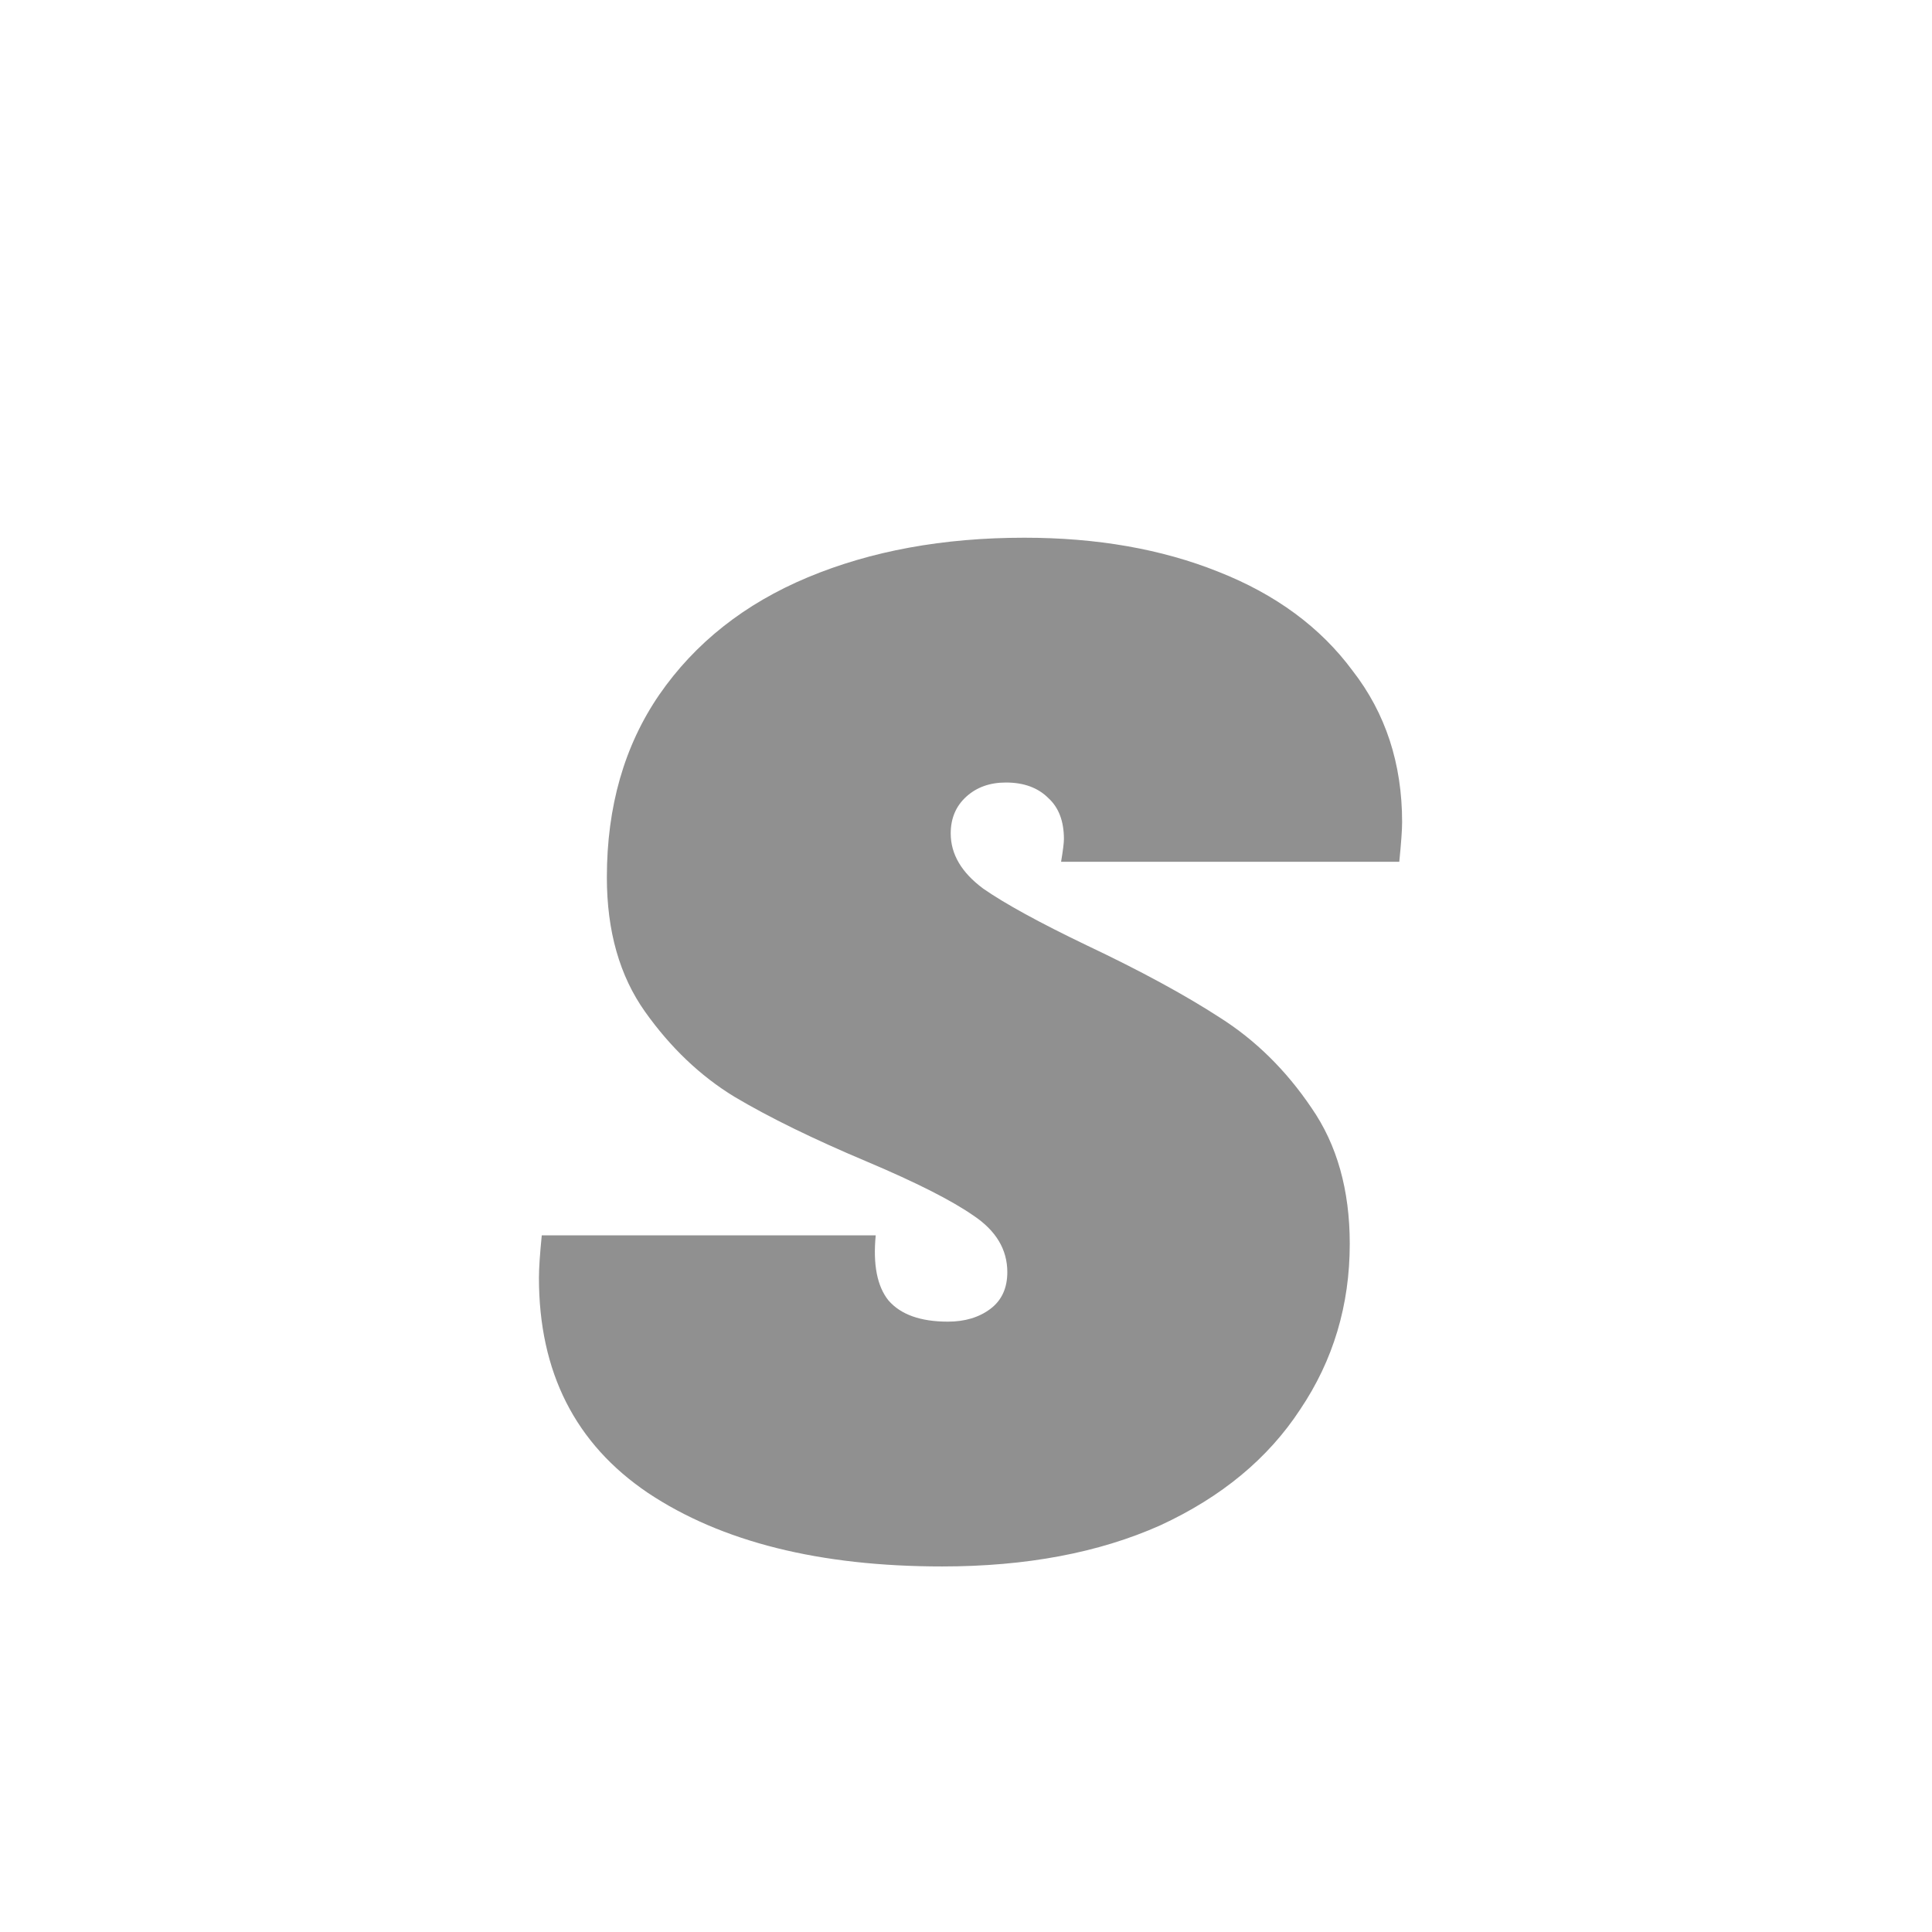
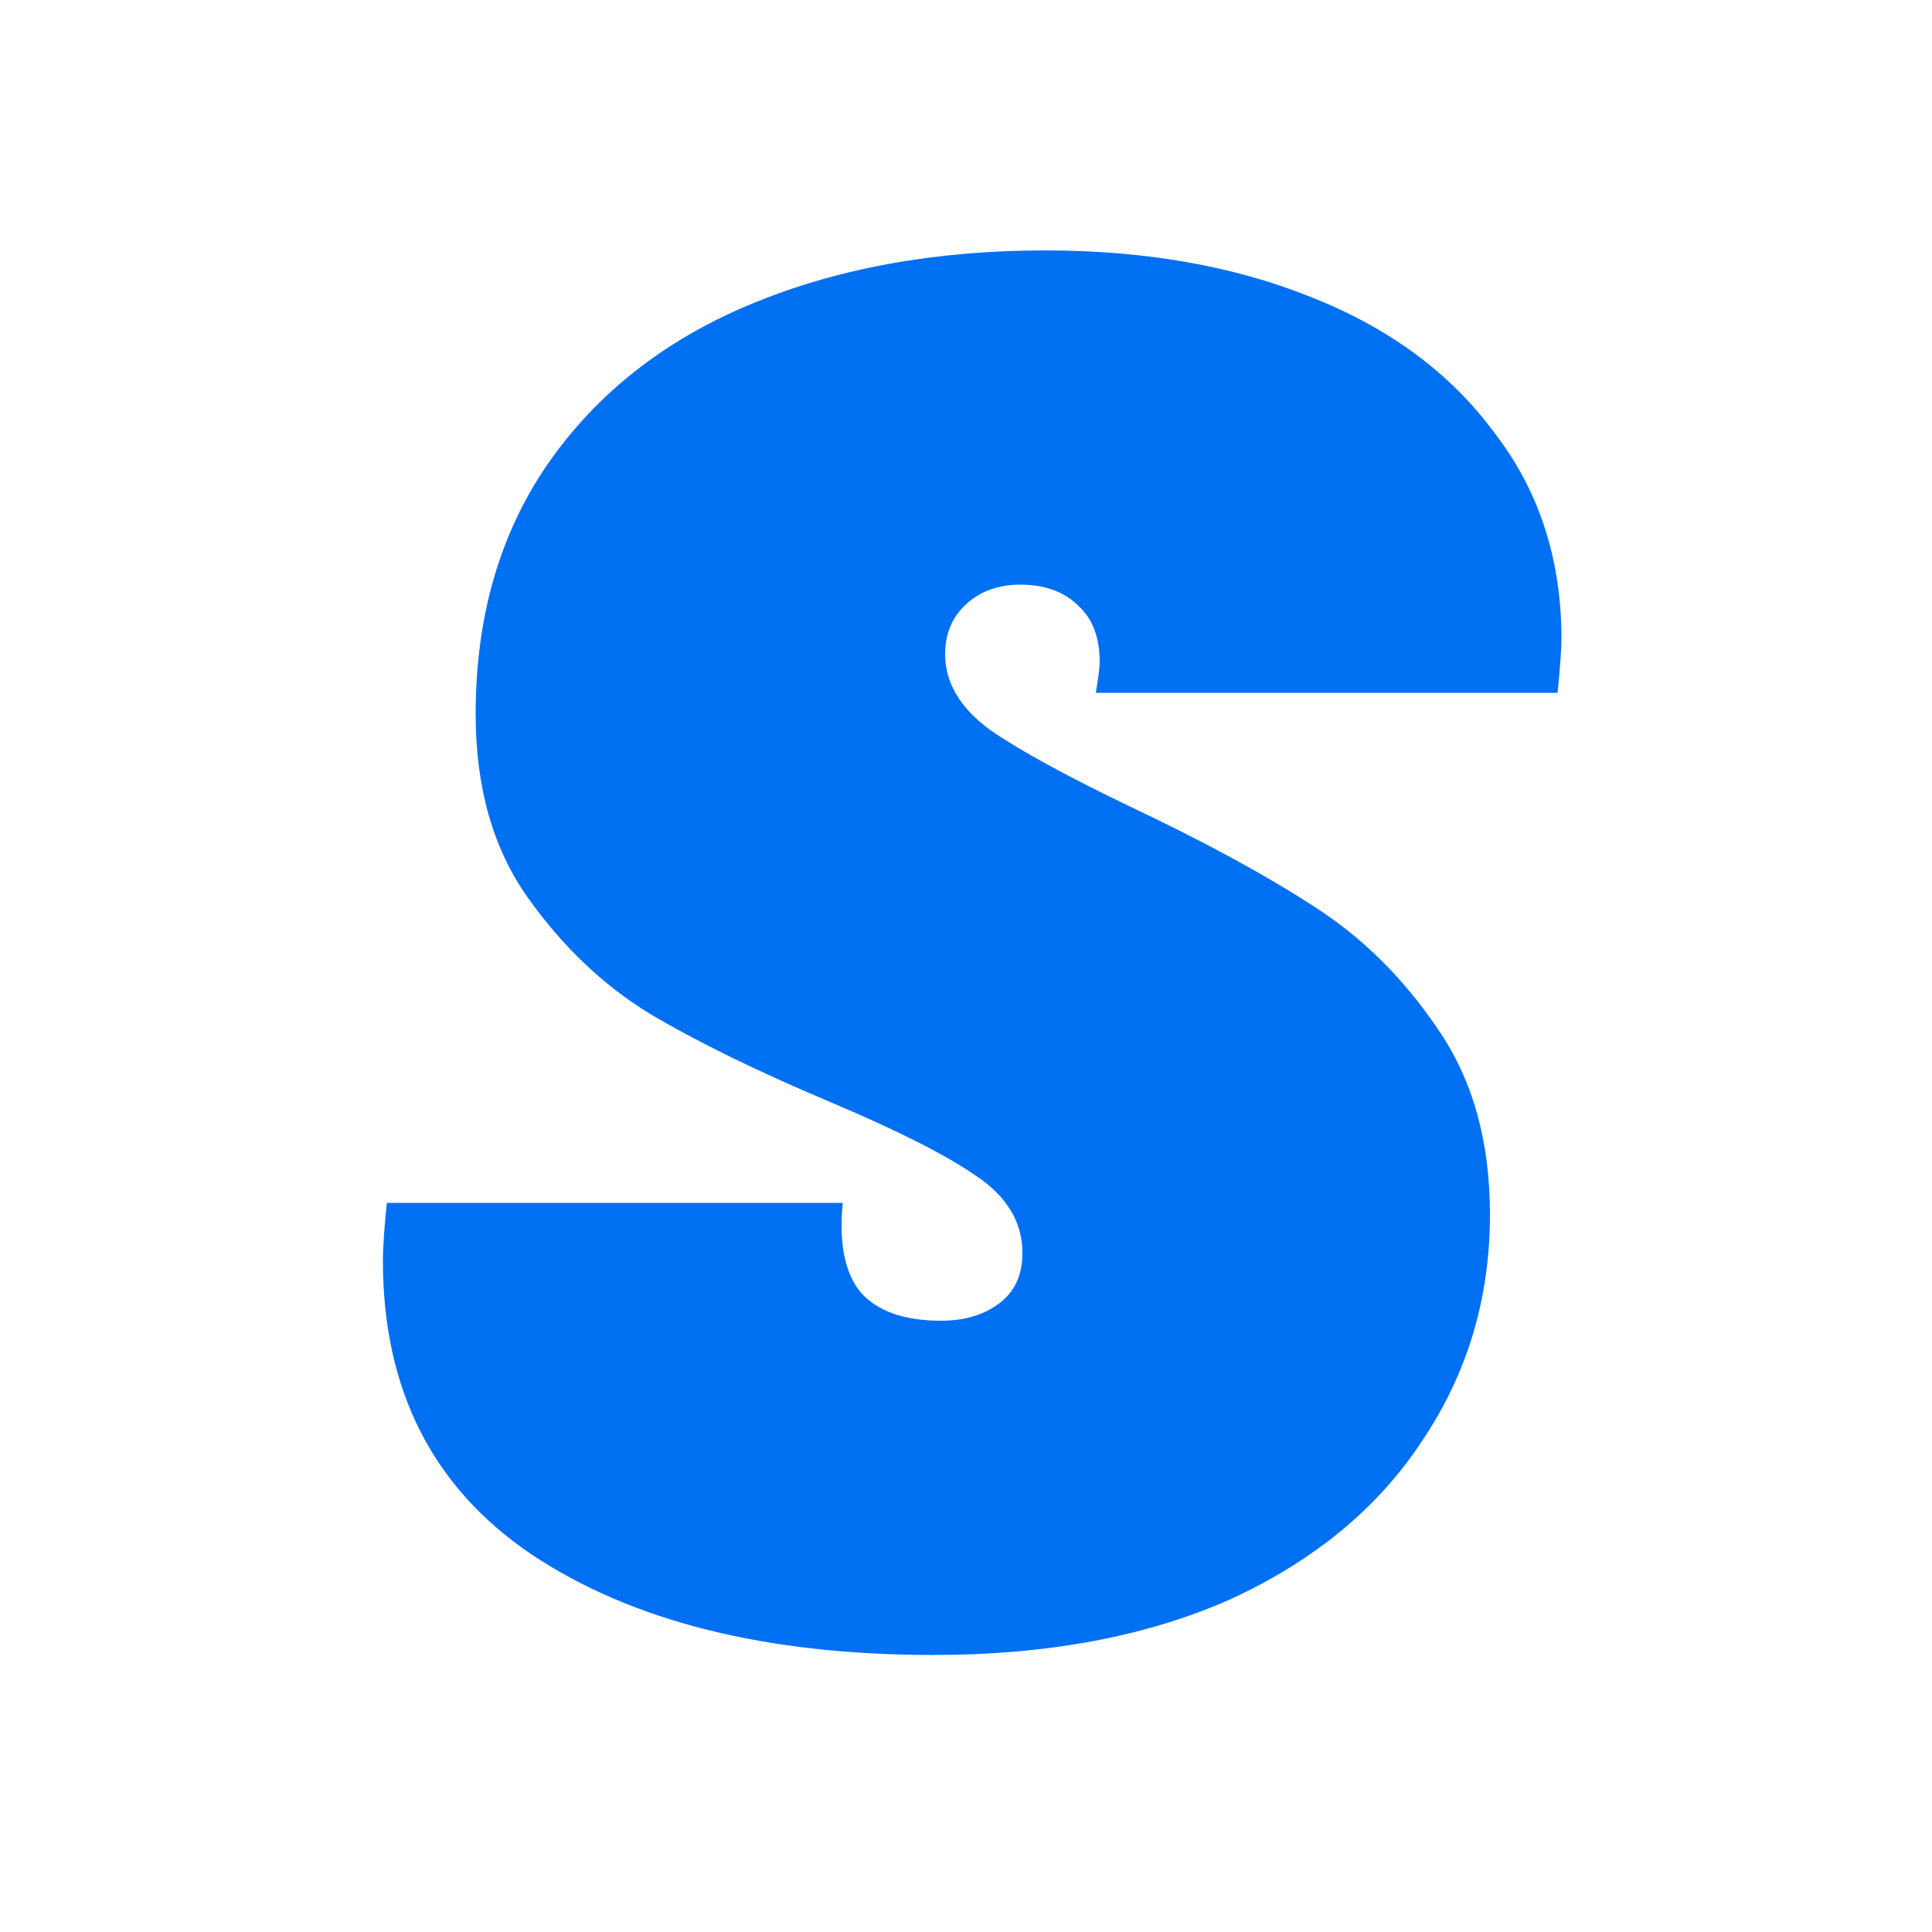
- <svg xmlns="http://www.w3.org/2000/svg" width="1024" height="1024" viewBox="0 0 1024 1024" fill="#909090">
-   <path d="M499.399 830.25C434.399 830.25 382.399 817.25 343.399 791.25C304.899 765.25 285.649 727.25 285.649 677.25C285.649 672.25 286.149 664.75 287.149 654.75H464.149C462.649 670.25 464.899 681.75 470.899 689.25C477.399 696.75 487.899 700.5 502.399 700.5C511.399 700.5 518.899 698.25 524.899 693.75C530.899 689.25 533.899 682.75 533.899 674.25C533.899 662.25 527.899 652.25 515.899 644.25C504.399 636.25 485.649 626.75 459.649 615.75C431.149 603.75 407.649 592.25 389.149 581.25C371.149 570.25 355.399 555.25 341.899 536.25C328.399 517.25 321.649 493.5 321.649 465C321.649 427.5 330.899 395.25 349.399 368.25C368.399 340.75 394.649 320 428.149 306C461.649 292 499.899 285 542.899 285C581.399 285 615.649 291 645.649 303C676.149 315 699.899 332.5 716.899 355.5C734.399 378 743.149 404.75 743.149 435.75C743.149 439.75 742.649 446.75 741.649 456.75H562.399C563.399 450.75 563.899 446.75 563.899 444.75C563.899 435.25 561.149 428 555.649 423C550.149 417.5 542.649 414.75 533.149 414.75C524.649 414.75 517.649 417.25 512.149 422.25C506.649 427.25 503.899 433.75 503.899 441.75C503.899 452.75 509.649 462.5 521.149 471C532.649 479 550.899 489 575.899 501C604.399 514.5 627.899 527.25 646.399 539.25C665.399 551.25 681.649 567.25 695.149 587.25C708.649 606.75 715.399 630.75 715.399 659.25C715.399 691.75 706.649 721 689.149 747C672.149 773 647.399 793.5 614.899 808.5C582.399 823 543.899 830.25 499.399 830.25Z" fill="#909090" />
+ <svg xmlns="http://www.w3.org/2000/svg" width="1024" height="1024" viewBox="0 0 1024 1024" fill="#0070F3">
+   <path d="M494.796 877.168C406.049 877.168 335.052 859.419 281.804 823.92C229.239 788.421 202.956 736.539 202.956 668.272C202.956 661.445 203.639 651.205 205.004 637.552H446.668C444.62 658.715 447.692 674.416 455.884 684.656C464.759 694.896 479.095 700.016 498.892 700.016C511.18 700.016 521.42 696.944 529.612 690.8C537.804 684.656 541.9 675.781 541.9 664.176C541.9 647.792 533.708 634.139 517.324 623.216C501.623 612.293 476.023 599.323 440.524 584.304C401.612 567.92 369.527 552.219 344.268 537.2C319.692 522.181 298.188 501.701 279.756 475.76C261.324 449.819 252.108 417.392 252.108 378.48C252.108 327.28 264.737 283.248 289.996 246.384C315.937 208.837 351.777 180.507 397.516 161.392C443.255 142.277 495.479 132.72 554.188 132.72C606.753 132.72 653.516 140.912 694.476 157.296C736.119 173.68 768.545 197.573 791.756 228.976C815.649 259.696 827.596 296.219 827.596 338.544C827.596 344.005 826.913 353.563 825.548 367.216H580.812C582.177 359.024 582.86 353.563 582.86 350.832C582.86 337.861 579.105 327.963 571.596 321.136C564.087 313.627 553.847 309.872 540.876 309.872C529.271 309.872 519.713 313.285 512.204 320.112C504.695 326.939 500.94 335.813 500.94 346.736C500.94 361.755 508.791 375.067 524.492 386.672C540.193 397.595 565.111 411.248 599.244 427.632C638.156 446.064 670.241 463.472 695.5 479.856C721.441 496.24 743.628 518.085 762.06 545.392C780.492 572.016 789.708 604.784 789.708 643.696C789.708 688.069 777.761 728.005 753.868 763.504C730.657 799.003 696.865 826.992 652.492 847.472C608.119 867.269 555.553 877.168 494.796 877.168Z" fill="#0070F3" />
</svg>
